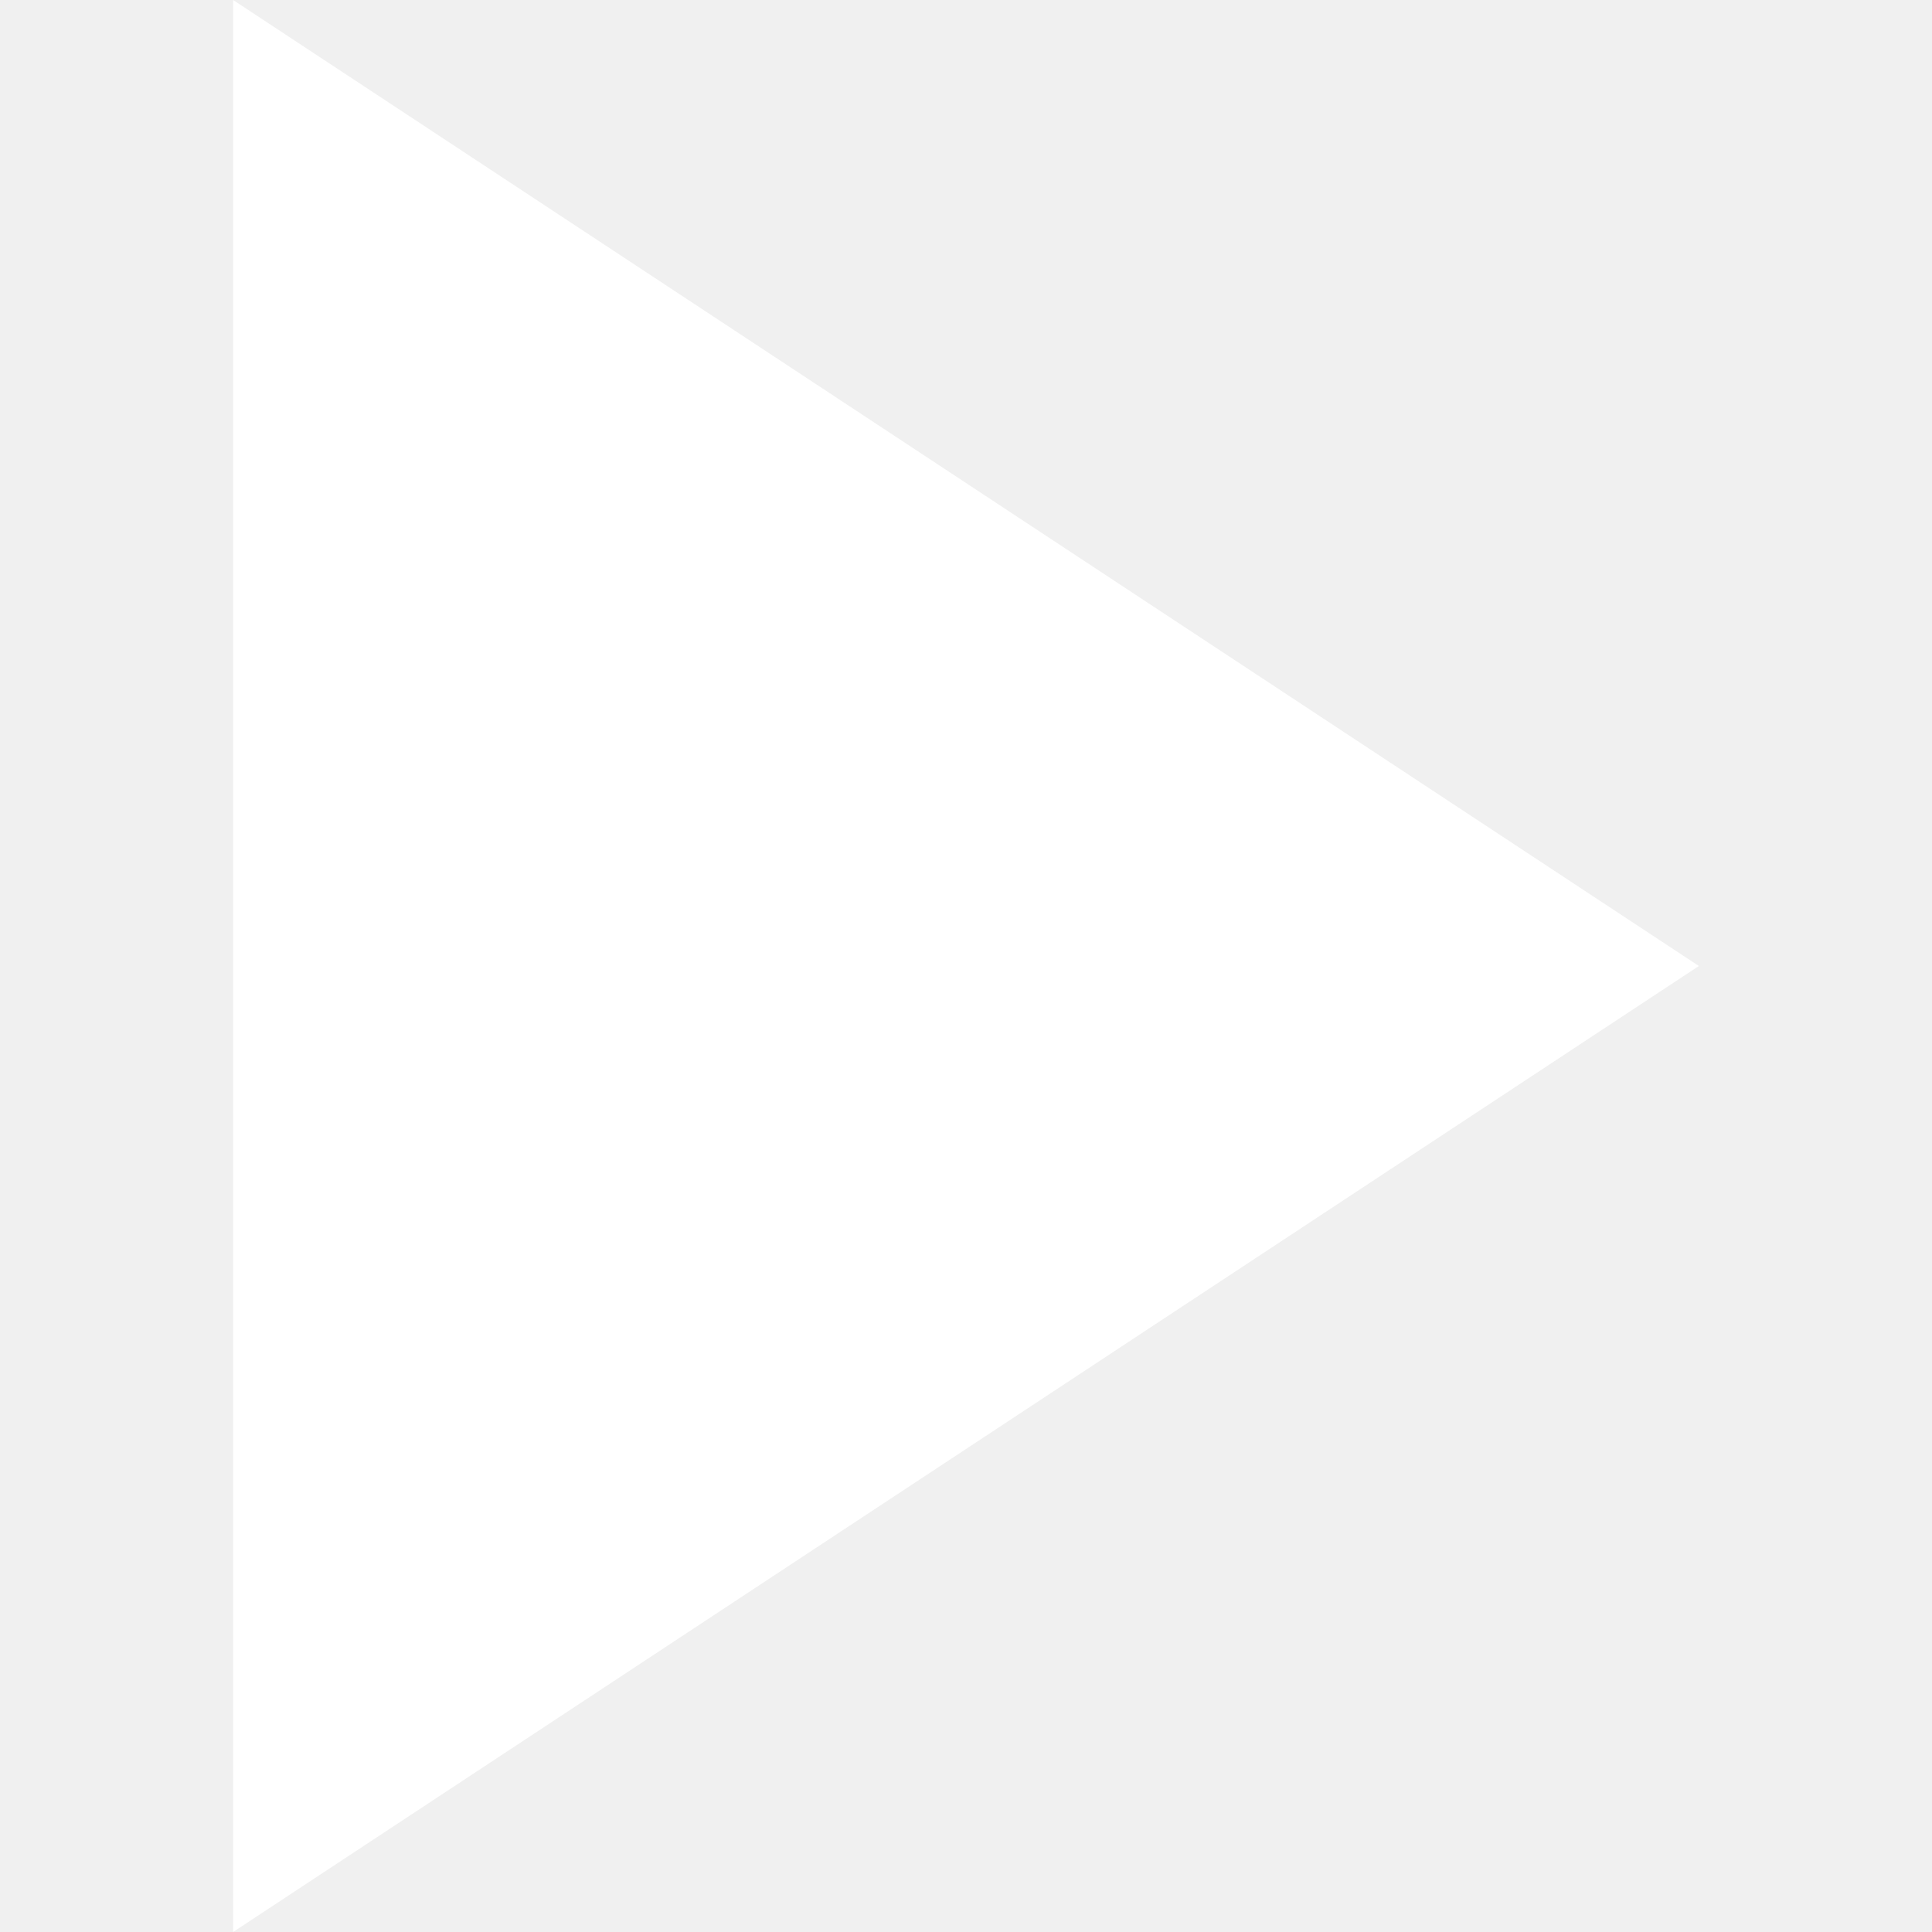
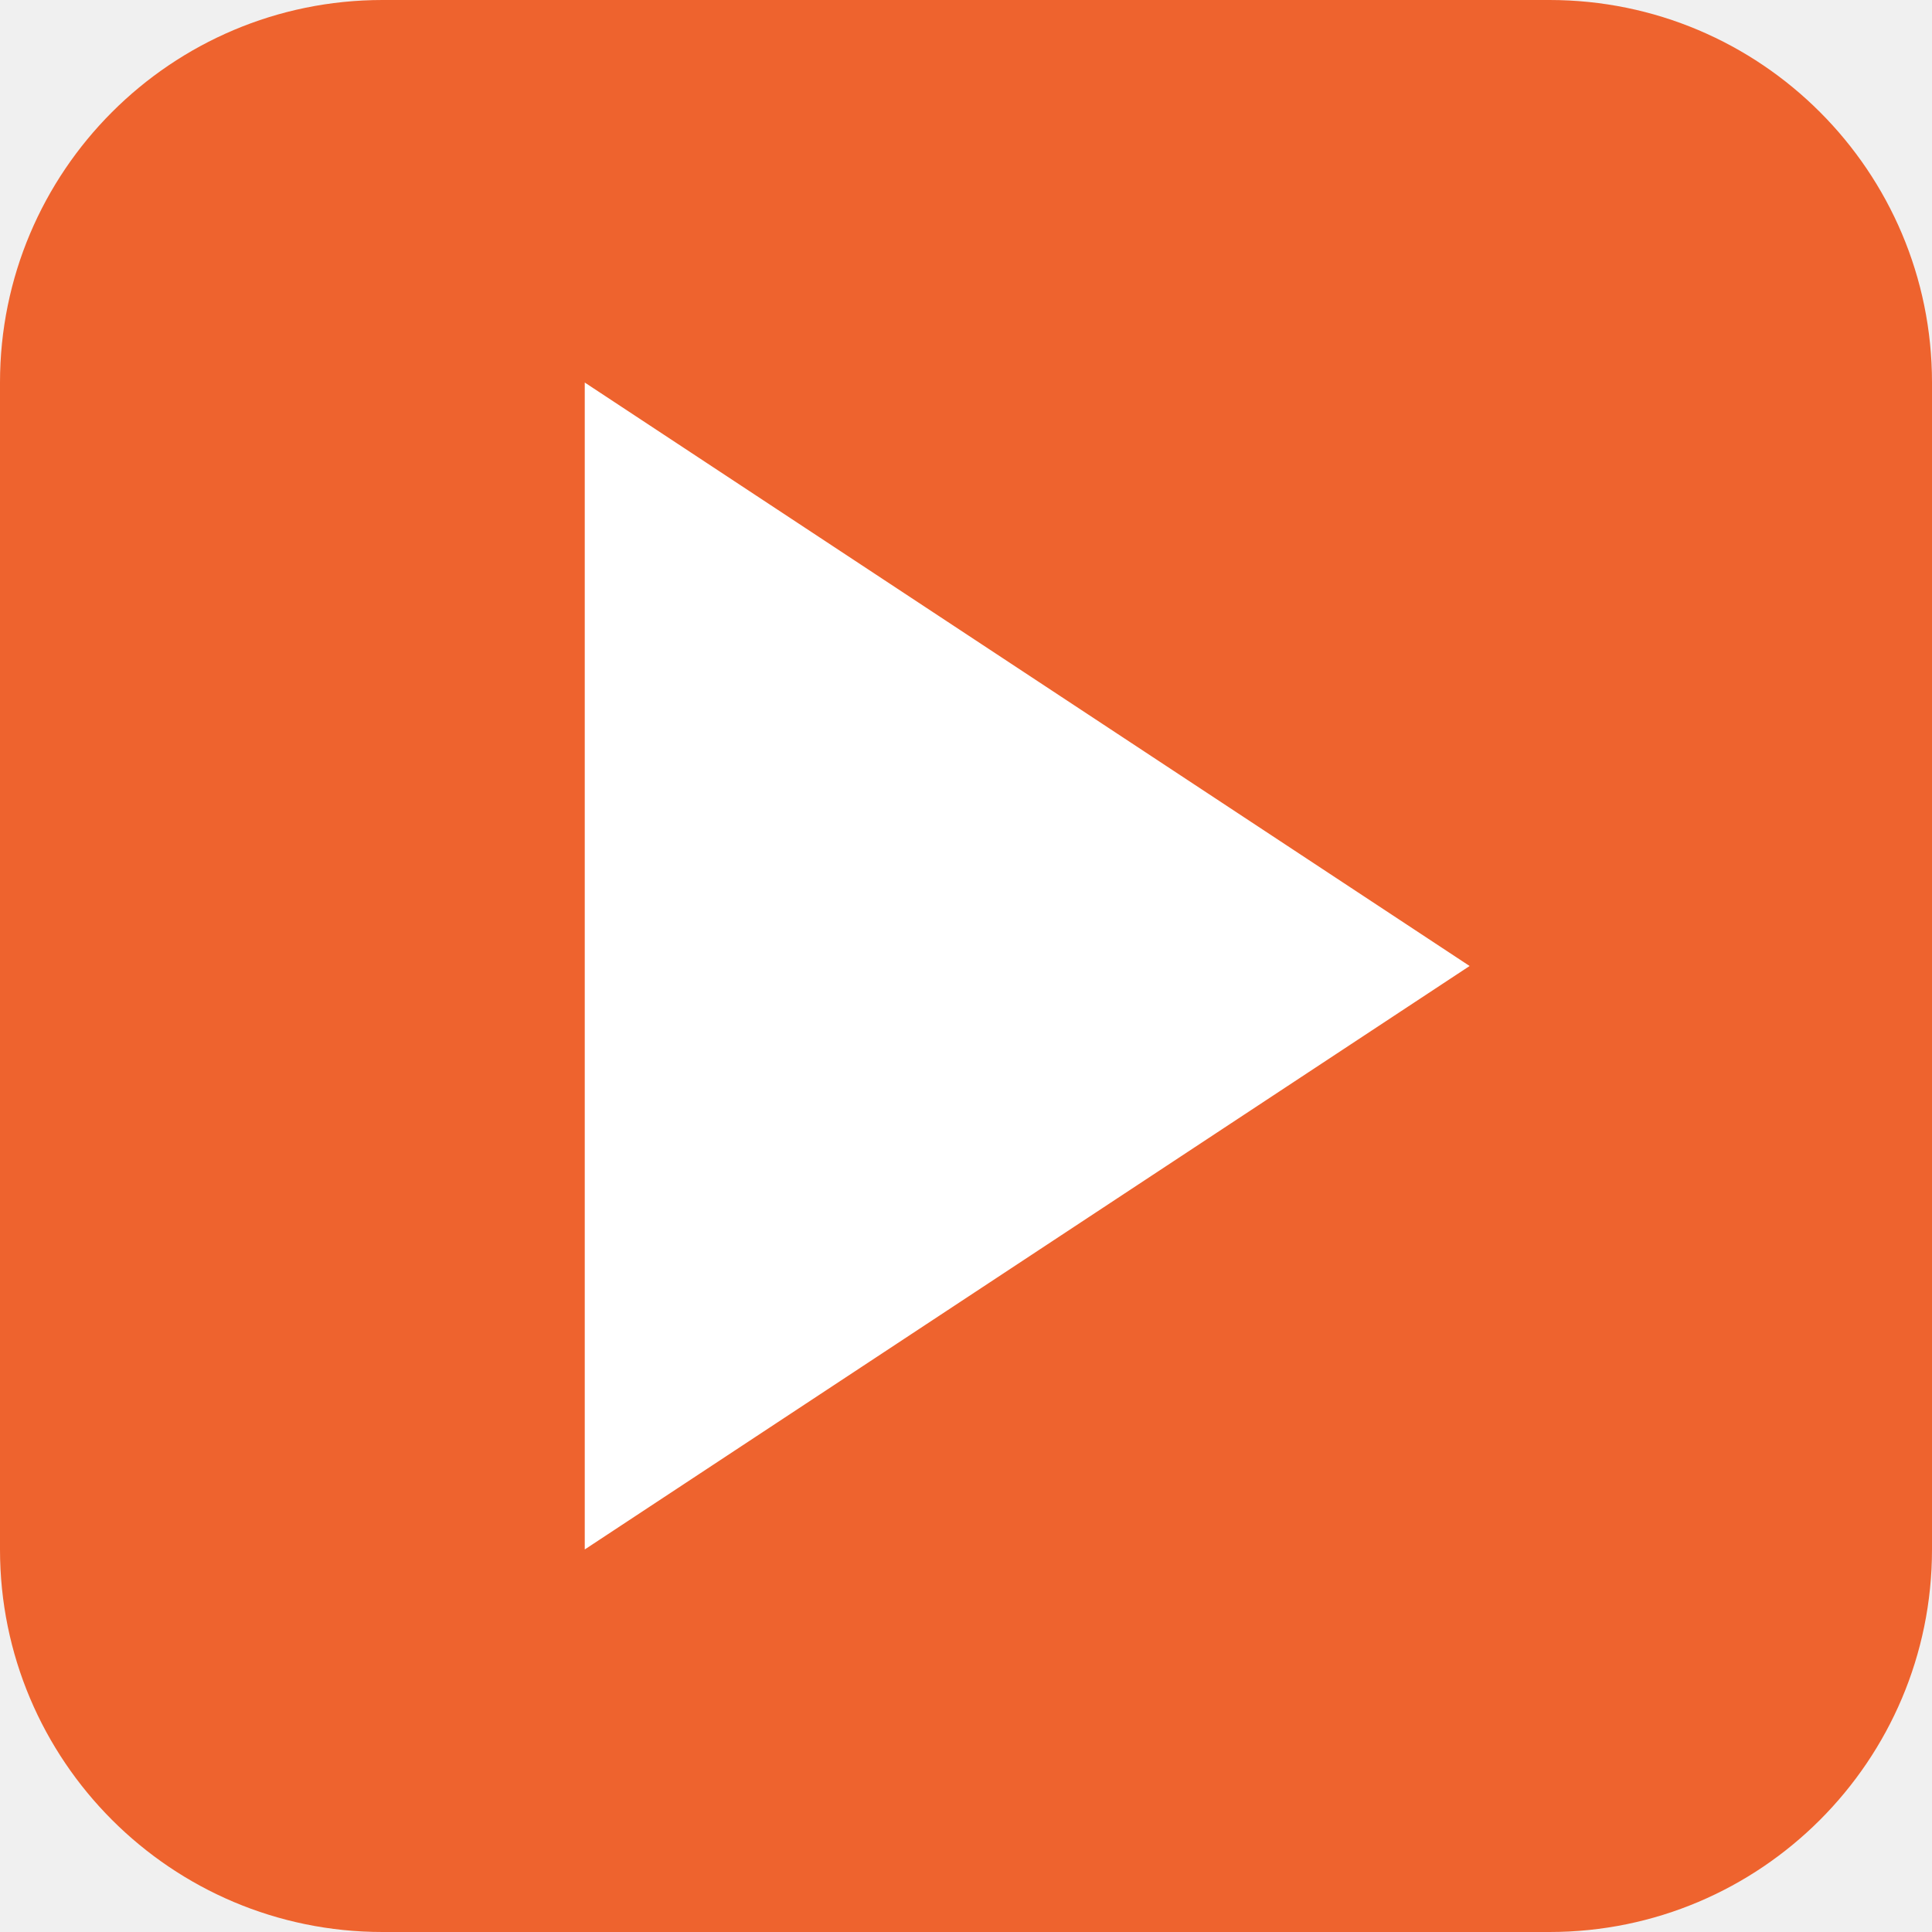
<svg xmlns="http://www.w3.org/2000/svg" version="1.1" id="Camada_1" x="0px" y="0px" viewBox="0 0 150 150" style="enable-background:new 0 0 150 150;" xml:space="preserve">
  <style type="text/css">
- 	.st0{fill:#FFFFFF;}
+ 	.st0{fill:#EE632E;}
+ 	.st1{fill:#FFFFFF;}
</style>
-   <polygon class="st0" points="18.1,0 131.9,75 18.1,150 " />
+   <path class="st0" d="M120.3,150H29.7C13.3,150,0,136.7,0,120.3V29.7C0,13.3,13.3,0,29.7,0h90.6C136.7,0,150,13.3,150,29.7v90.6  C150,136.7,136.7,150,120.3,150z" />
+   <polygon class="st1" points="45.4,29.7 114.1,75 45.4,120.3 " />
</svg>
